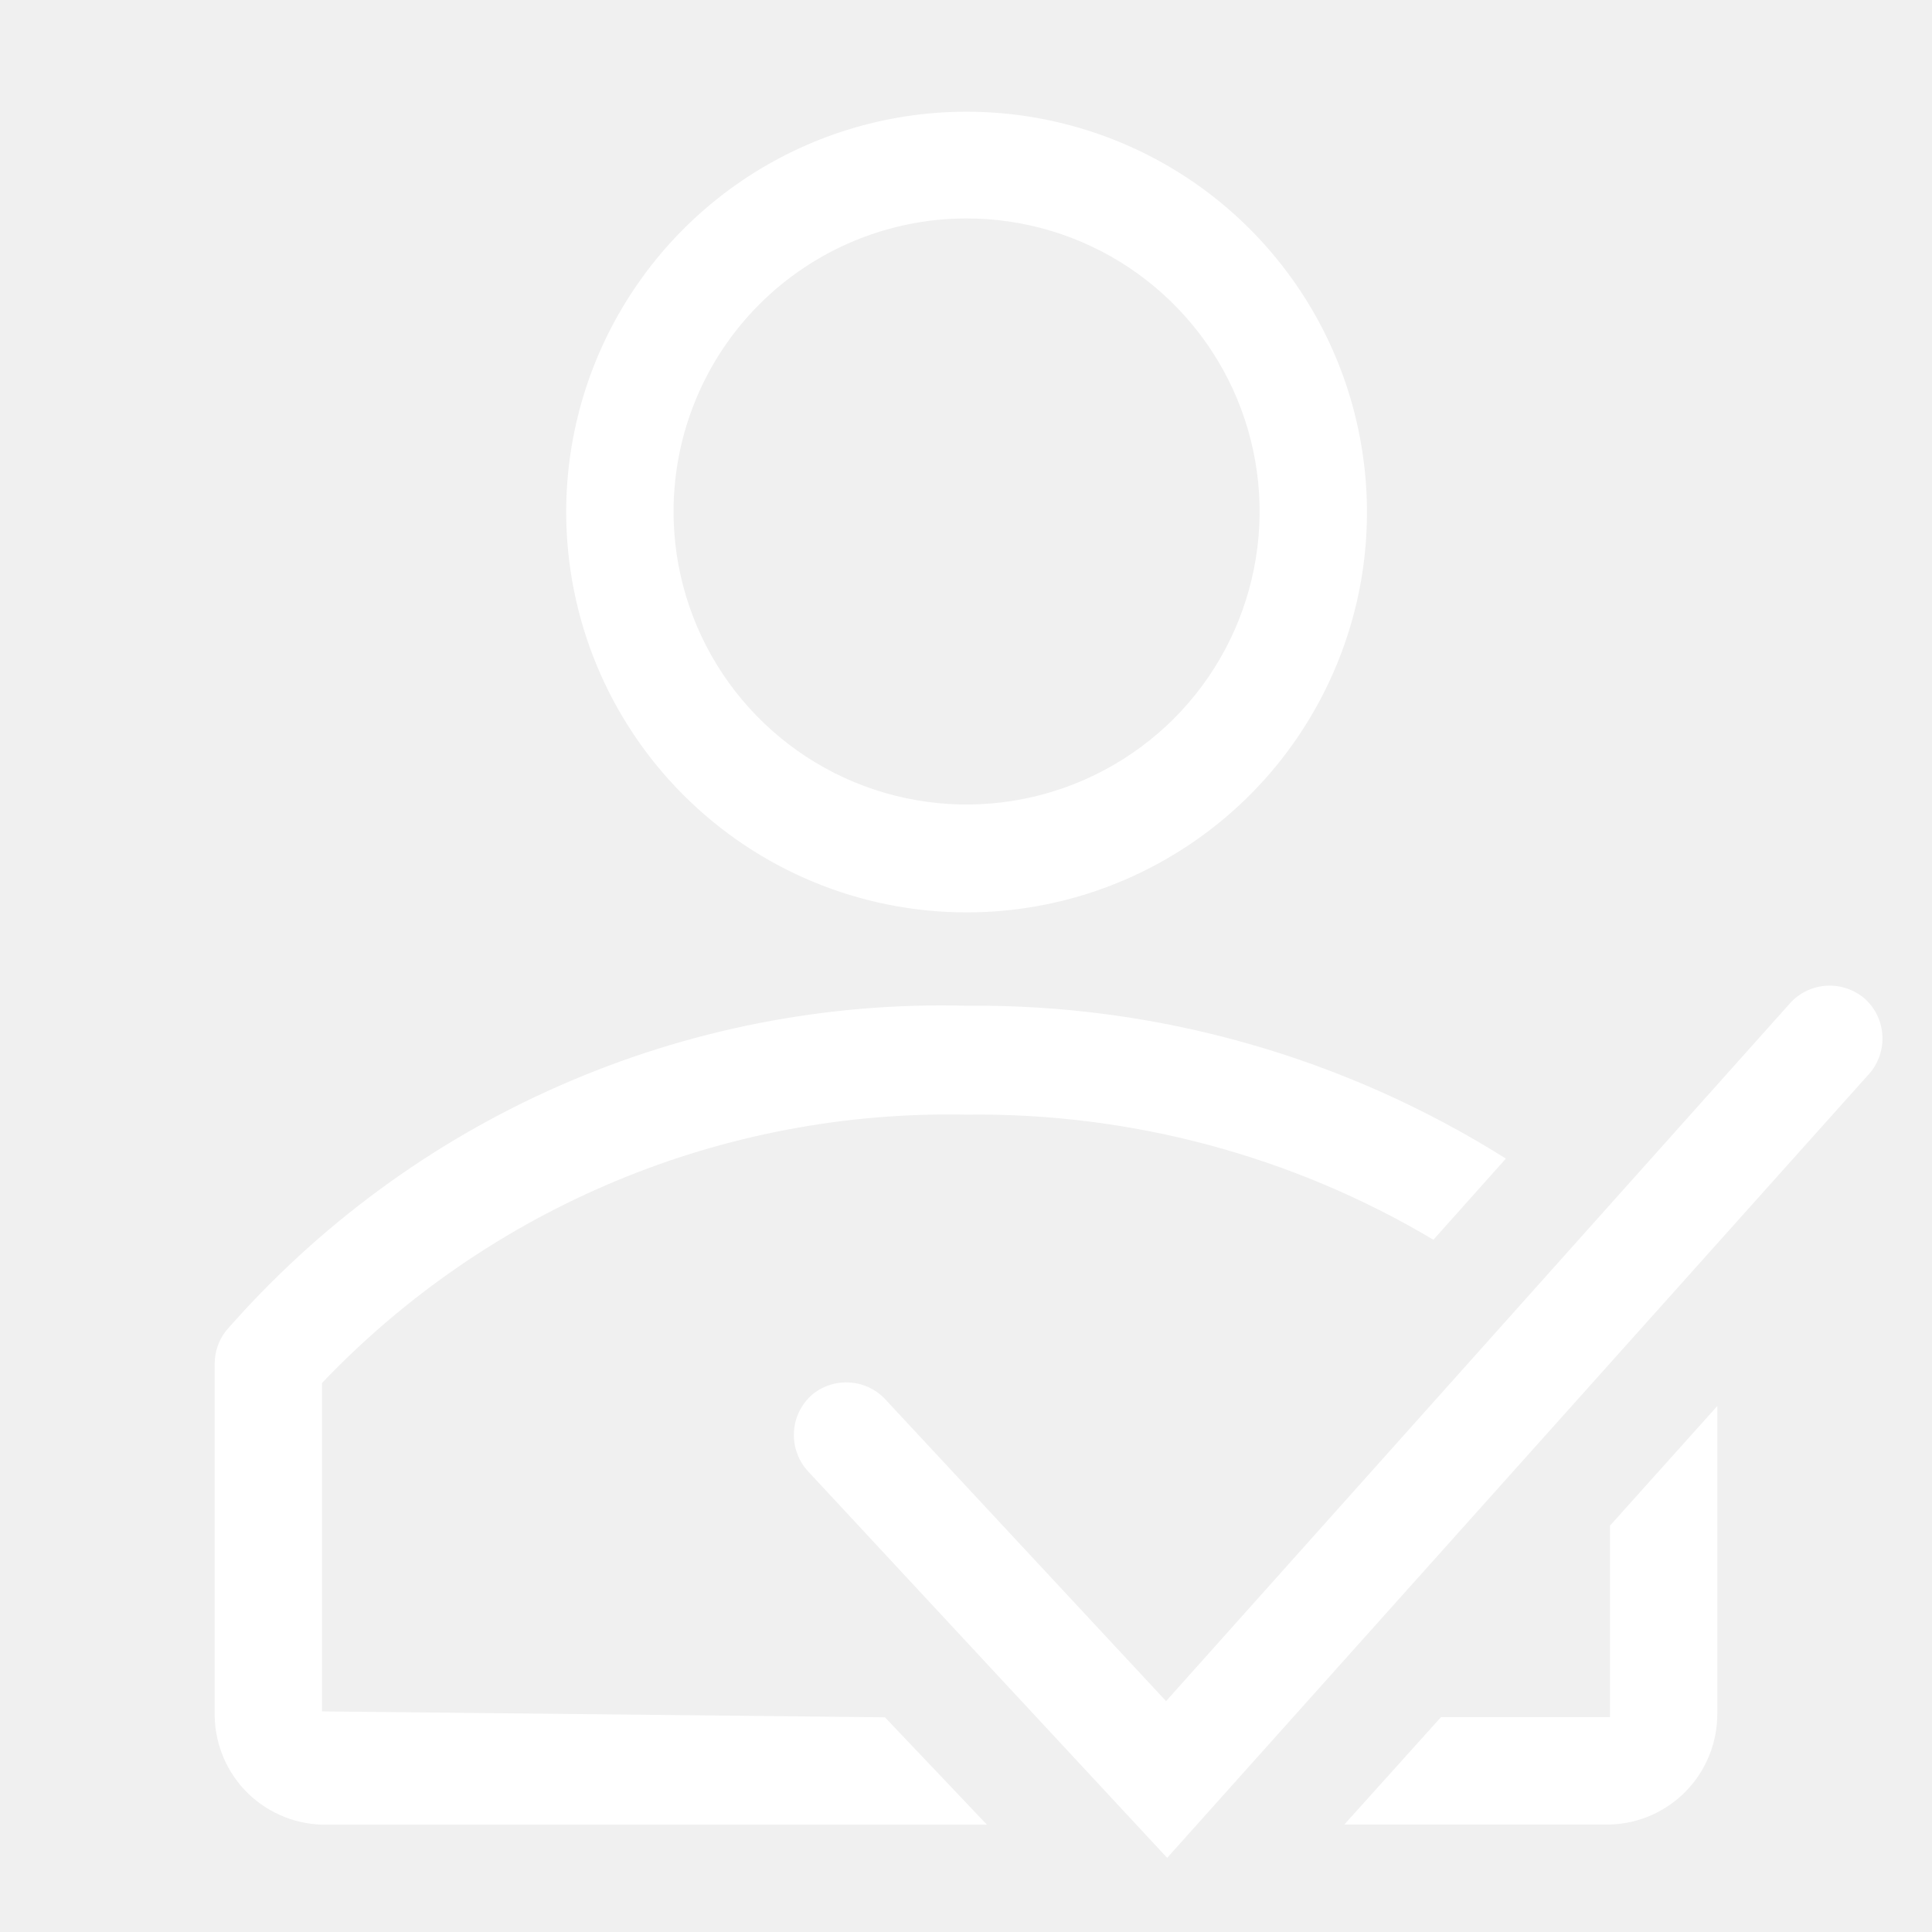
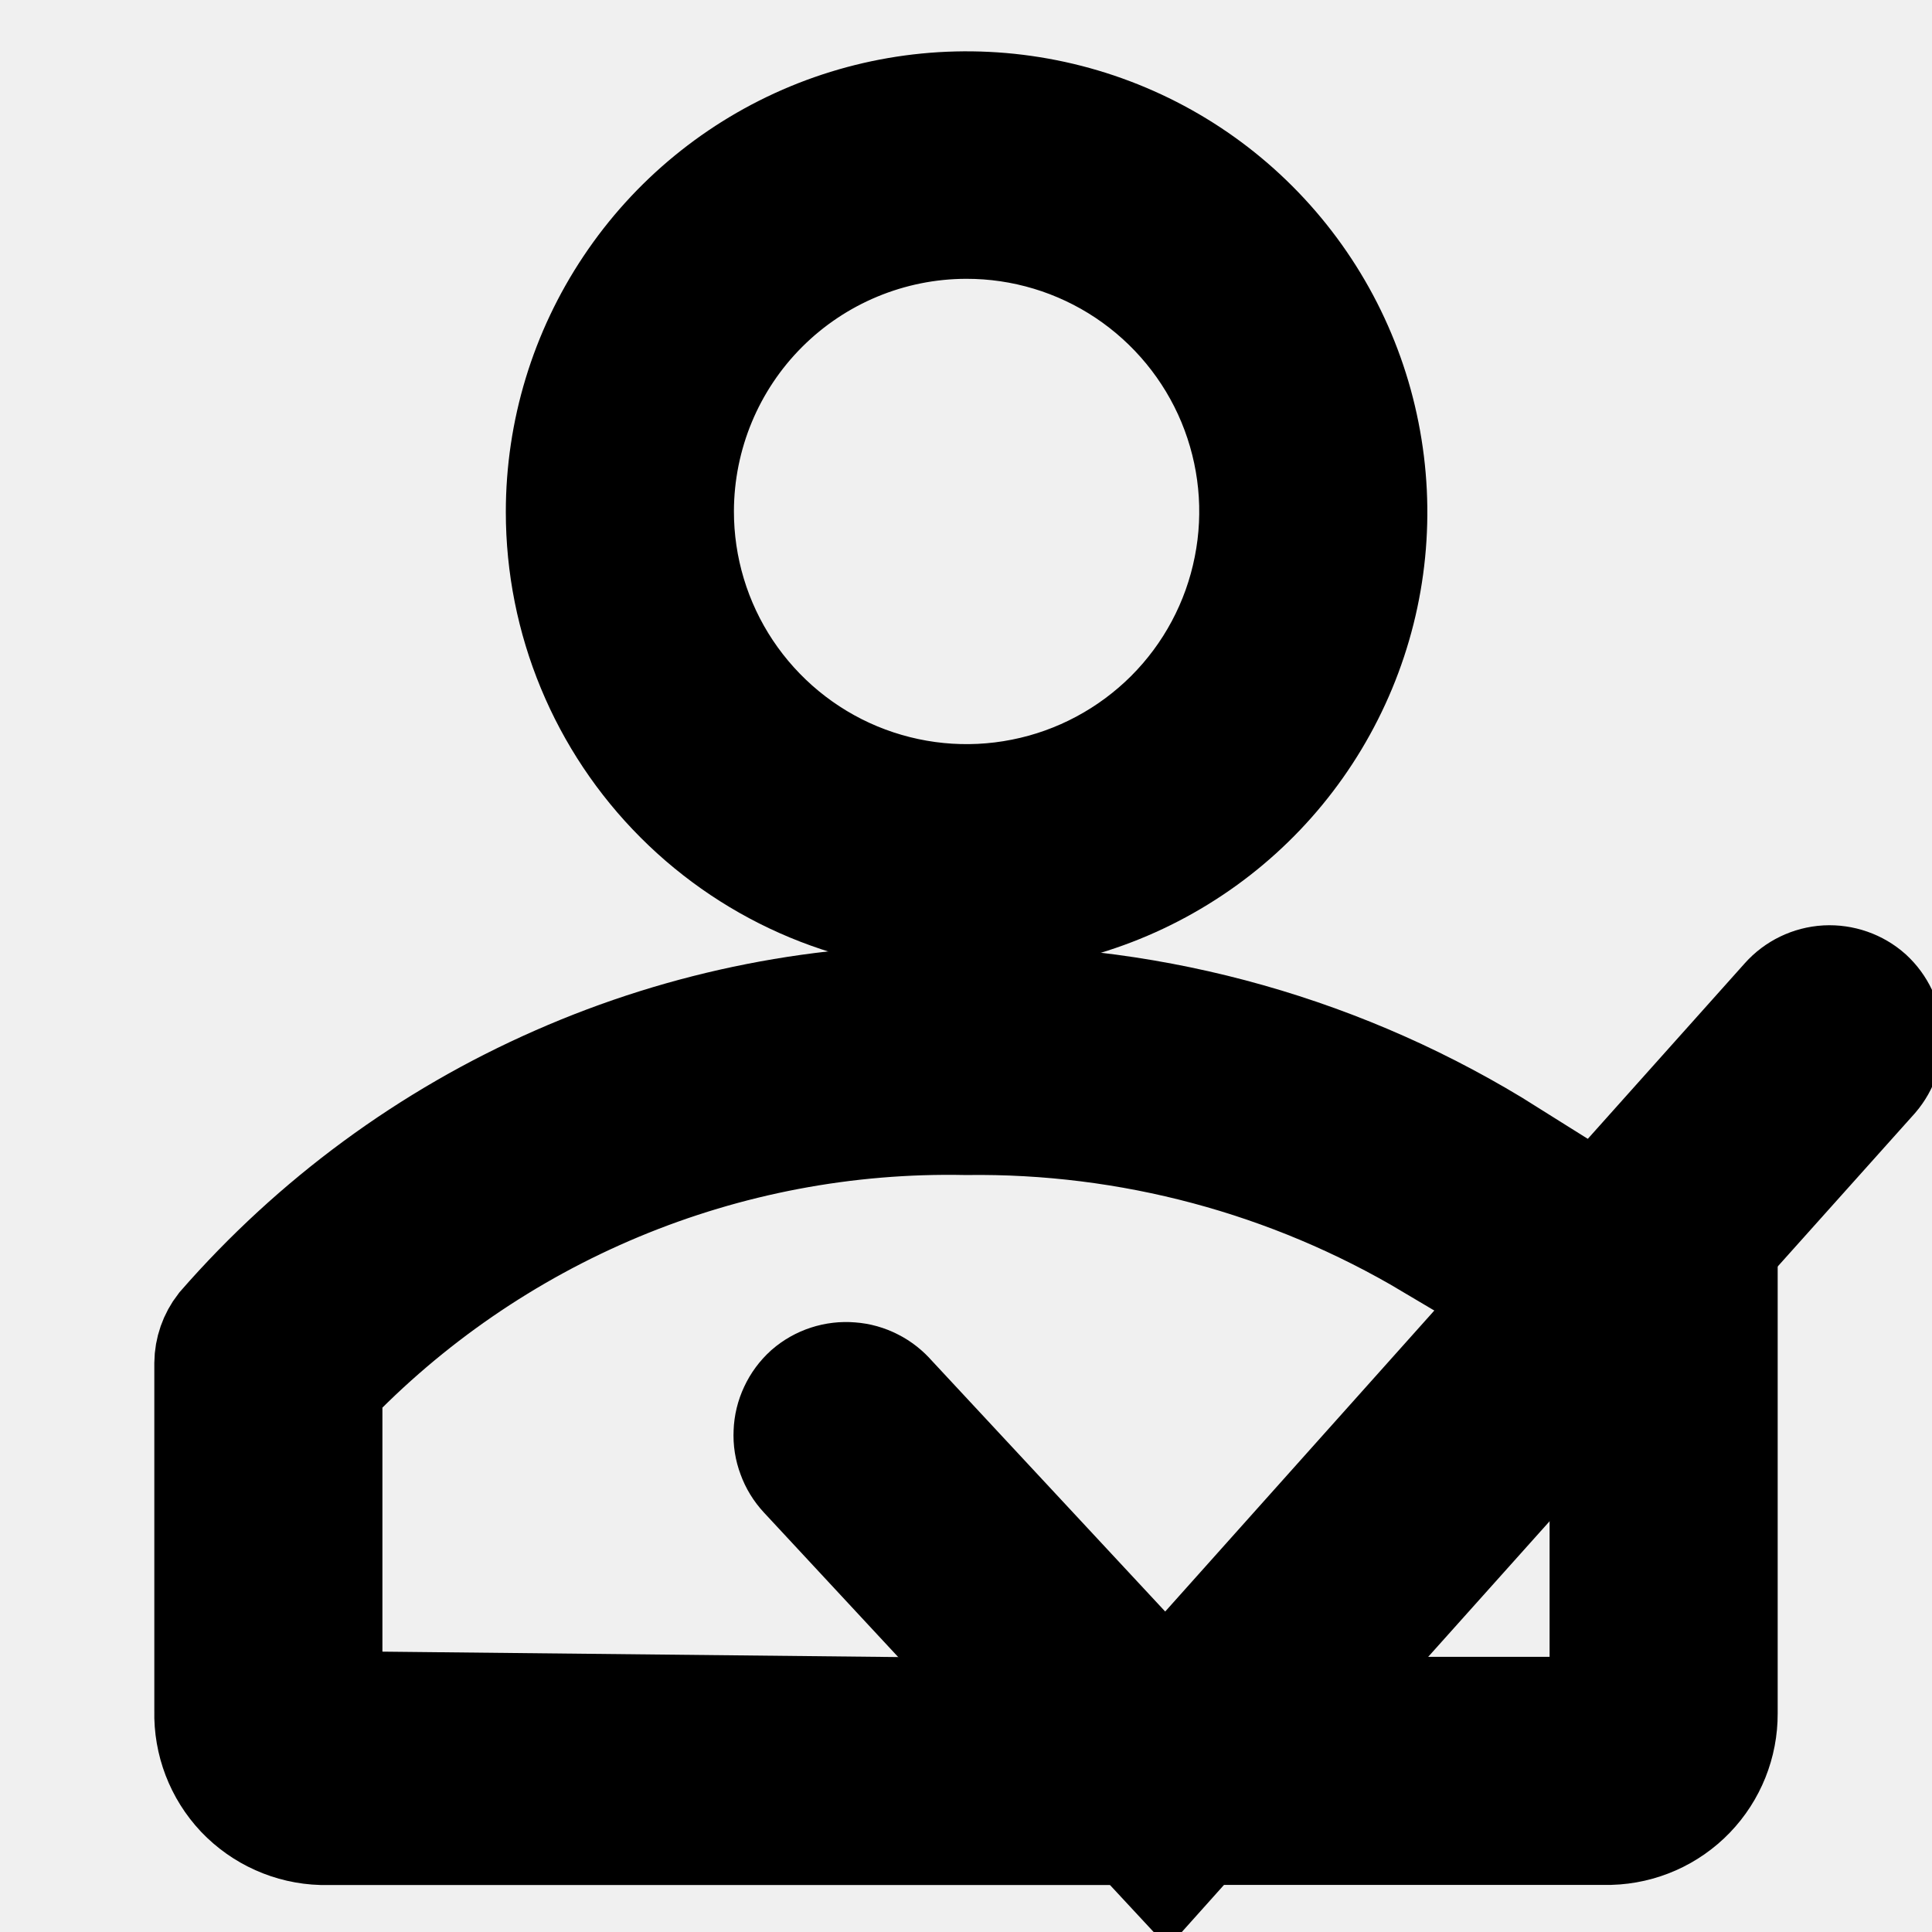
- <svg xmlns="http://www.w3.org/2000/svg" viewBox="0 0 16 16" fill="none">
+ <svg xmlns="http://www.w3.org/2000/svg" viewBox="0 0 16 16" fill="none" stroke-width="1" stroke="currentColor" class="size-6">
  <g clip-path="url(#clip0_1111_26171)">
-     <path d="M8.001 7.556C8.657 7.557 9.298 7.363 9.844 6.999C10.39 6.636 10.815 6.118 11.067 5.512C11.319 4.906 11.385 4.24 11.257 3.596C11.13 2.953 10.815 2.362 10.351 1.897C9.888 1.433 9.297 1.117 8.653 0.989C8.01 0.861 7.343 0.926 6.737 1.177C6.131 1.428 5.613 1.853 5.249 2.398C4.884 2.943 4.689 3.584 4.689 4.24C4.689 5.119 5.038 5.962 5.659 6.583C6.28 7.205 7.122 7.555 8.001 7.556ZM8.001 1.809C8.481 1.808 8.951 1.95 9.35 2.216C9.75 2.483 10.062 2.862 10.246 3.305C10.43 3.749 10.479 4.237 10.385 4.708C10.292 5.179 10.061 5.612 9.721 5.952C9.381 6.291 8.948 6.523 8.477 6.616C8.006 6.71 7.518 6.661 7.074 6.477C6.631 6.293 6.252 5.981 5.985 5.581C5.719 5.182 5.577 4.712 5.578 4.231C5.58 3.589 5.835 2.974 6.289 2.52C6.743 2.066 7.359 1.81 8.001 1.809Z" fill="white" />
-     <path d="M2.667 14.173V11.453C3.353 10.733 4.181 10.164 5.099 9.781C6.018 9.398 7.005 9.211 8 9.231C9.361 9.213 10.701 9.571 11.871 10.267L12.471 9.595C11.133 8.753 9.581 8.313 8 8.329C6.843 8.299 5.694 8.525 4.635 8.991C3.575 9.456 2.632 10.15 1.871 11.022C1.812 11.098 1.779 11.192 1.778 11.289V14.173C1.772 14.415 1.862 14.65 2.028 14.826C2.195 15.001 2.424 15.104 2.667 15.111H8.173L7.329 14.222L2.667 14.173Z" fill="white" />
-     <path d="M13.333 14.172V14.221H11.933L11.133 15.11H13.333C13.572 15.103 13.799 15.003 13.965 14.831C14.131 14.659 14.223 14.429 14.222 14.19V11.644L13.333 12.635V14.172Z" fill="white" />
-     <path d="M15.448 8.275C15.361 8.197 15.245 8.157 15.128 8.163C15.01 8.17 14.9 8.223 14.822 8.311L9.657 14.088L7.346 11.604C7.308 11.56 7.262 11.523 7.21 11.497C7.158 11.47 7.101 11.454 7.043 11.45C6.985 11.445 6.926 11.452 6.871 11.47C6.815 11.488 6.764 11.517 6.72 11.555C6.676 11.595 6.641 11.642 6.616 11.696C6.591 11.749 6.577 11.806 6.575 11.865C6.572 11.924 6.581 11.982 6.602 12.037C6.622 12.093 6.653 12.143 6.693 12.186L9.666 15.386L15.484 8.888C15.558 8.801 15.596 8.689 15.589 8.575C15.583 8.46 15.532 8.353 15.448 8.275Z" fill="white" />
+     <path d="M8.001 7.556C8.657 7.557 9.298 7.363 9.844 6.999C10.39 6.636 10.815 6.118 11.067 5.512C11.319 4.906 11.385 4.24 11.257 3.596C11.13 2.953 10.815 2.362 10.351 1.897C9.888 1.433 9.297 1.117 8.653 0.989C8.01 0.861 7.343 0.926 6.737 1.177C6.131 1.428 5.613 1.853 5.249 2.398C4.884 2.943 4.689 3.584 4.689 4.24C4.689 5.119 5.038 5.962 5.659 6.583C6.28 7.205 7.122 7.555 8.001 7.556ZM8.001 1.809C8.481 1.808 8.951 1.95 9.35 2.216C9.75 2.483 10.062 2.862 10.246 3.305C10.43 3.749 10.479 4.237 10.385 4.708C10.292 5.179 10.061 5.612 9.721 5.952C9.381 6.291 8.948 6.523 8.477 6.616C8.006 6.71 7.518 6.661 7.074 6.477C6.631 6.293 6.252 5.981 5.985 5.581C5.719 5.182 5.577 4.712 5.578 4.231C5.58 3.589 5.835 2.974 6.289 2.52C6.743 2.066 7.359 1.81 8.001 1.809Z" />
+     <path d="M2.667 14.173V11.453C3.353 10.733 4.181 10.164 5.099 9.781C6.018 9.398 7.005 9.211 8 9.231C9.361 9.213 10.701 9.571 11.871 10.267L12.471 9.595C11.133 8.753 9.581 8.313 8 8.329C6.843 8.299 5.694 8.525 4.635 8.991C3.575 9.456 2.632 10.15 1.871 11.022C1.812 11.098 1.779 11.192 1.778 11.289V14.173C1.772 14.415 1.862 14.65 2.028 14.826C2.195 15.001 2.424 15.104 2.667 15.111H8.173L7.329 14.222L2.667 14.173Z" />
+     <path d="M13.333 14.172V14.221H11.933L11.133 15.11H13.333C13.572 15.103 13.799 15.003 13.965 14.831C14.131 14.659 14.223 14.429 14.222 14.19V11.644L13.333 12.635V14.172Z" />
+     <path d="M15.448 8.275C15.361 8.197 15.245 8.157 15.128 8.163C15.01 8.17 14.9 8.223 14.822 8.311L9.657 14.088L7.346 11.604C7.308 11.56 7.262 11.523 7.21 11.497C7.158 11.47 7.101 11.454 7.043 11.45C6.985 11.445 6.926 11.452 6.871 11.47C6.815 11.488 6.764 11.517 6.72 11.555C6.676 11.595 6.641 11.642 6.616 11.696C6.591 11.749 6.577 11.806 6.575 11.865C6.572 11.924 6.581 11.982 6.602 12.037C6.622 12.093 6.653 12.143 6.693 12.186L9.666 15.386L15.484 8.888C15.558 8.801 15.596 8.689 15.589 8.575C15.583 8.46 15.532 8.353 15.448 8.275Z" />
  </g>
  <defs>
    <clipPath id="clip0_1111_26171">
-       <rect width="16" height="16" fill="white" />
+       <rect width="16" height="16" />
    </clipPath>
  </defs>
</svg>
